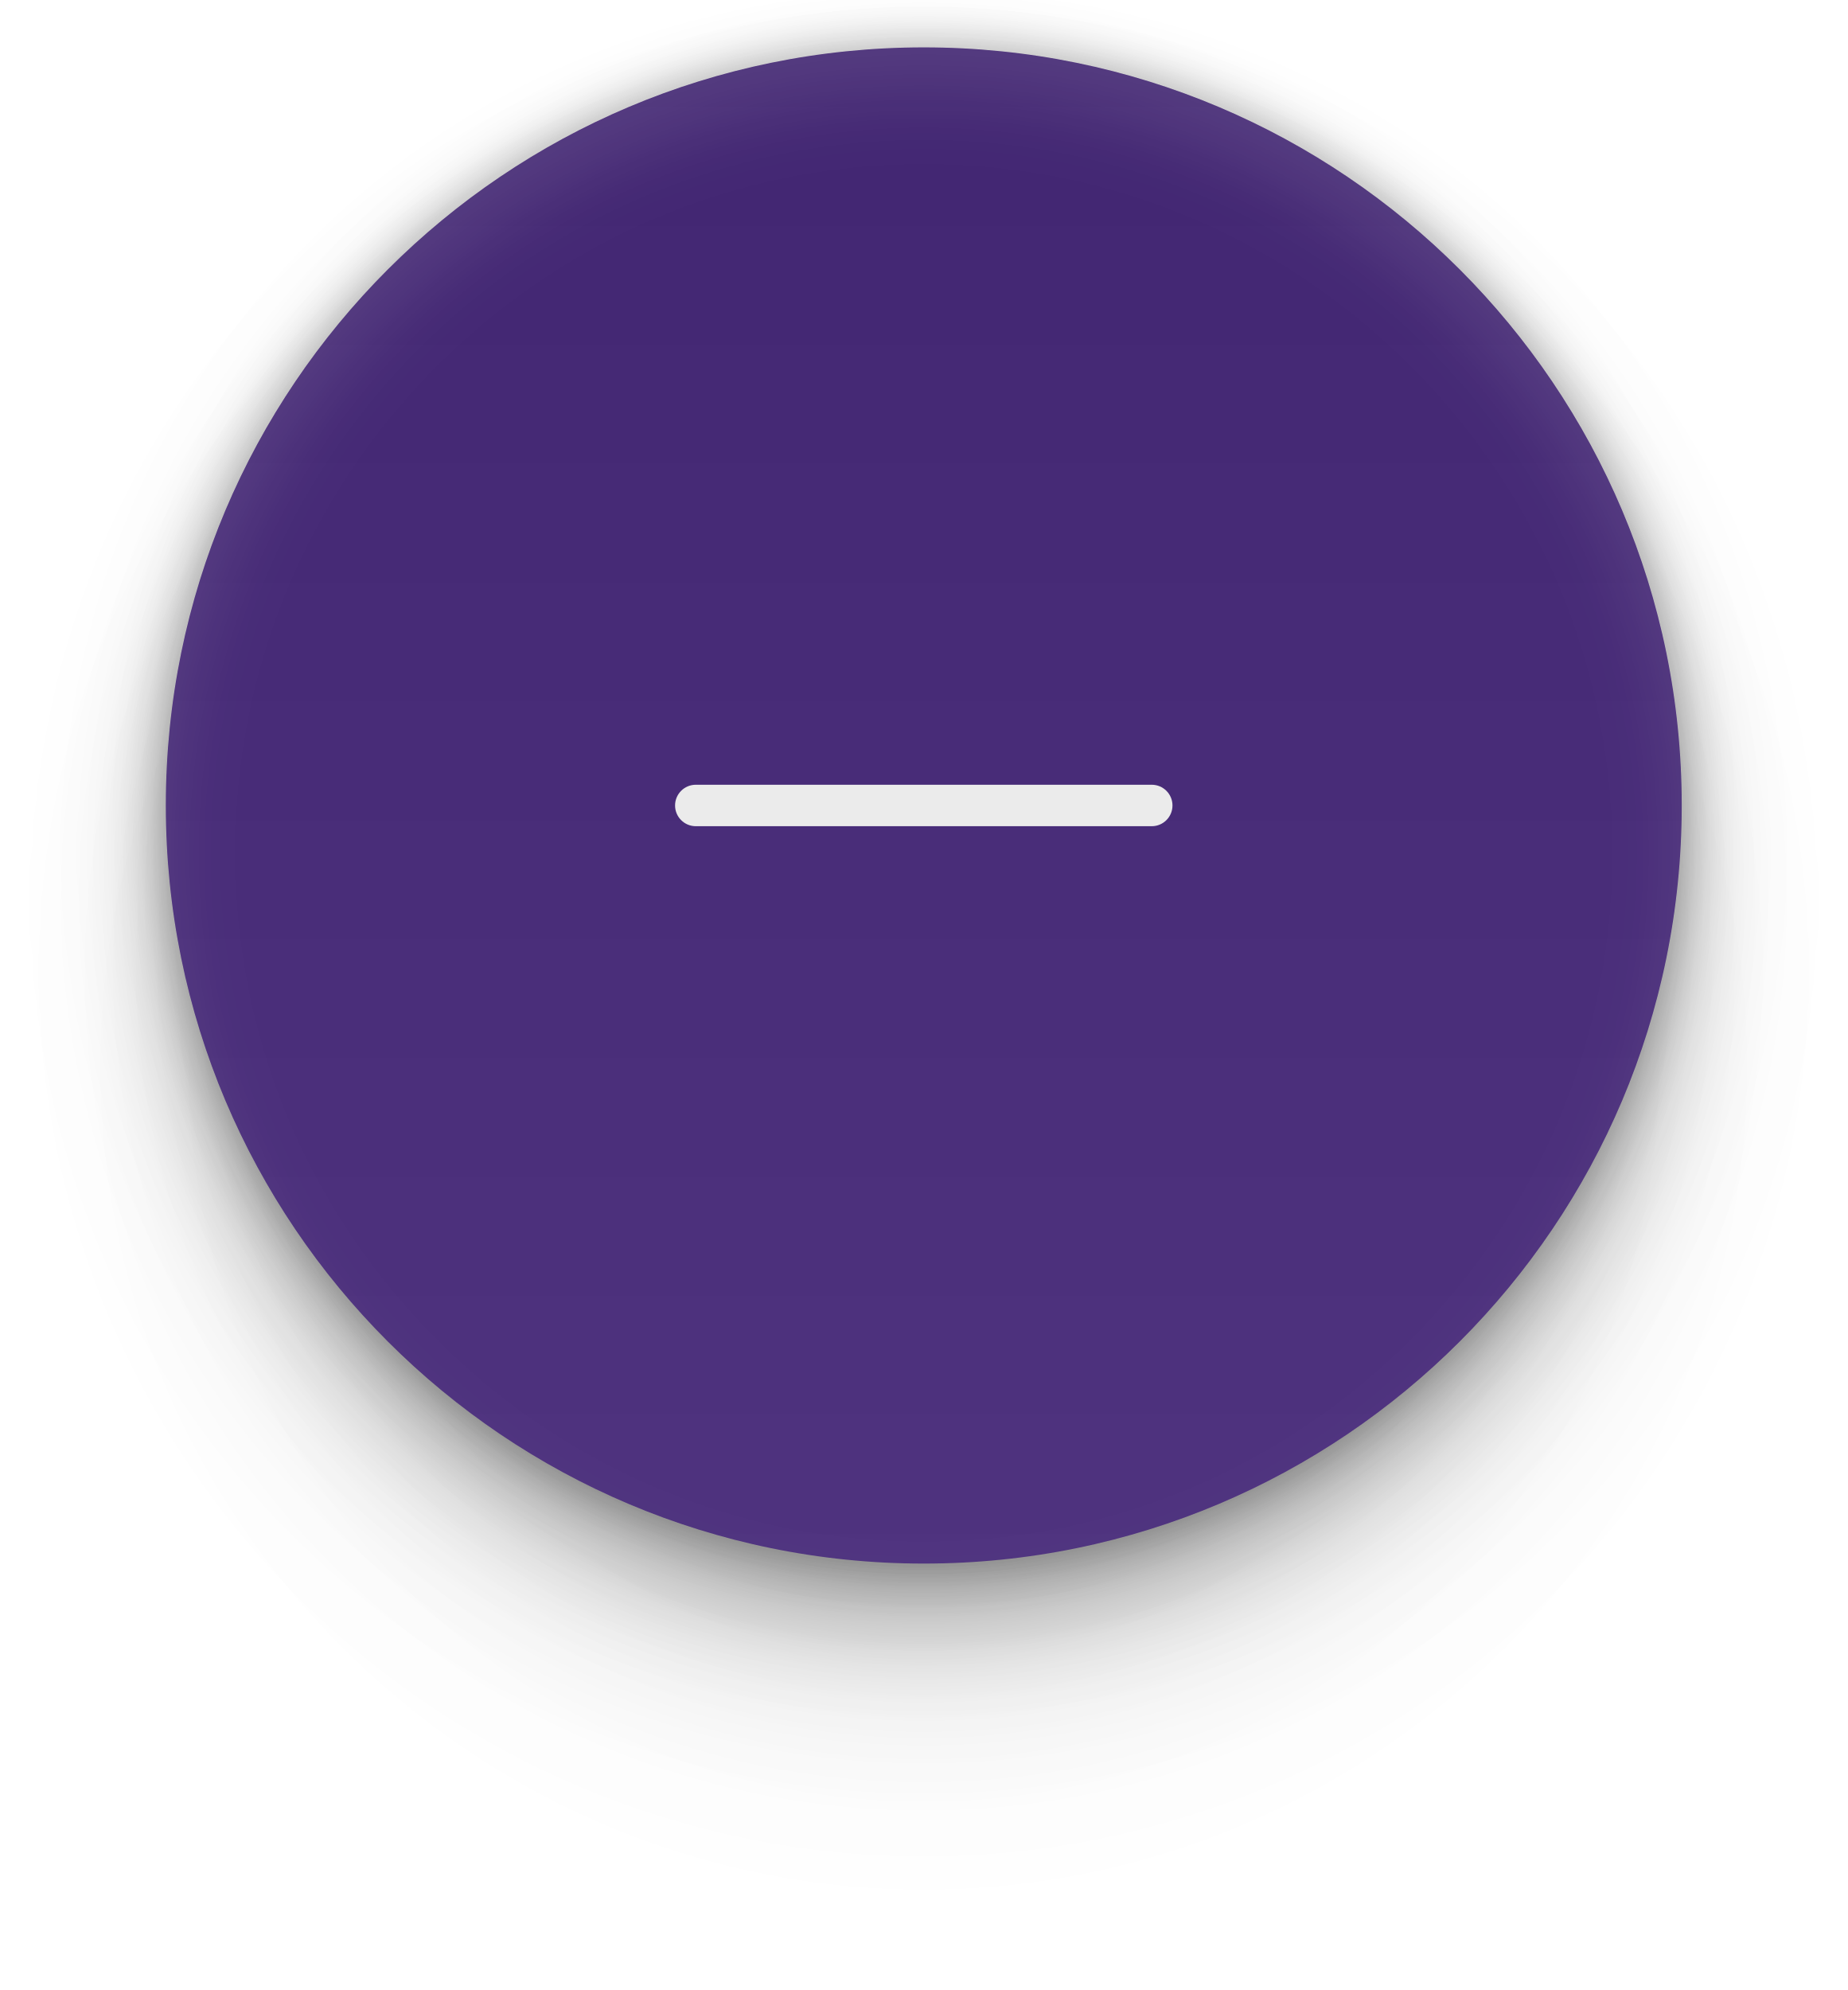
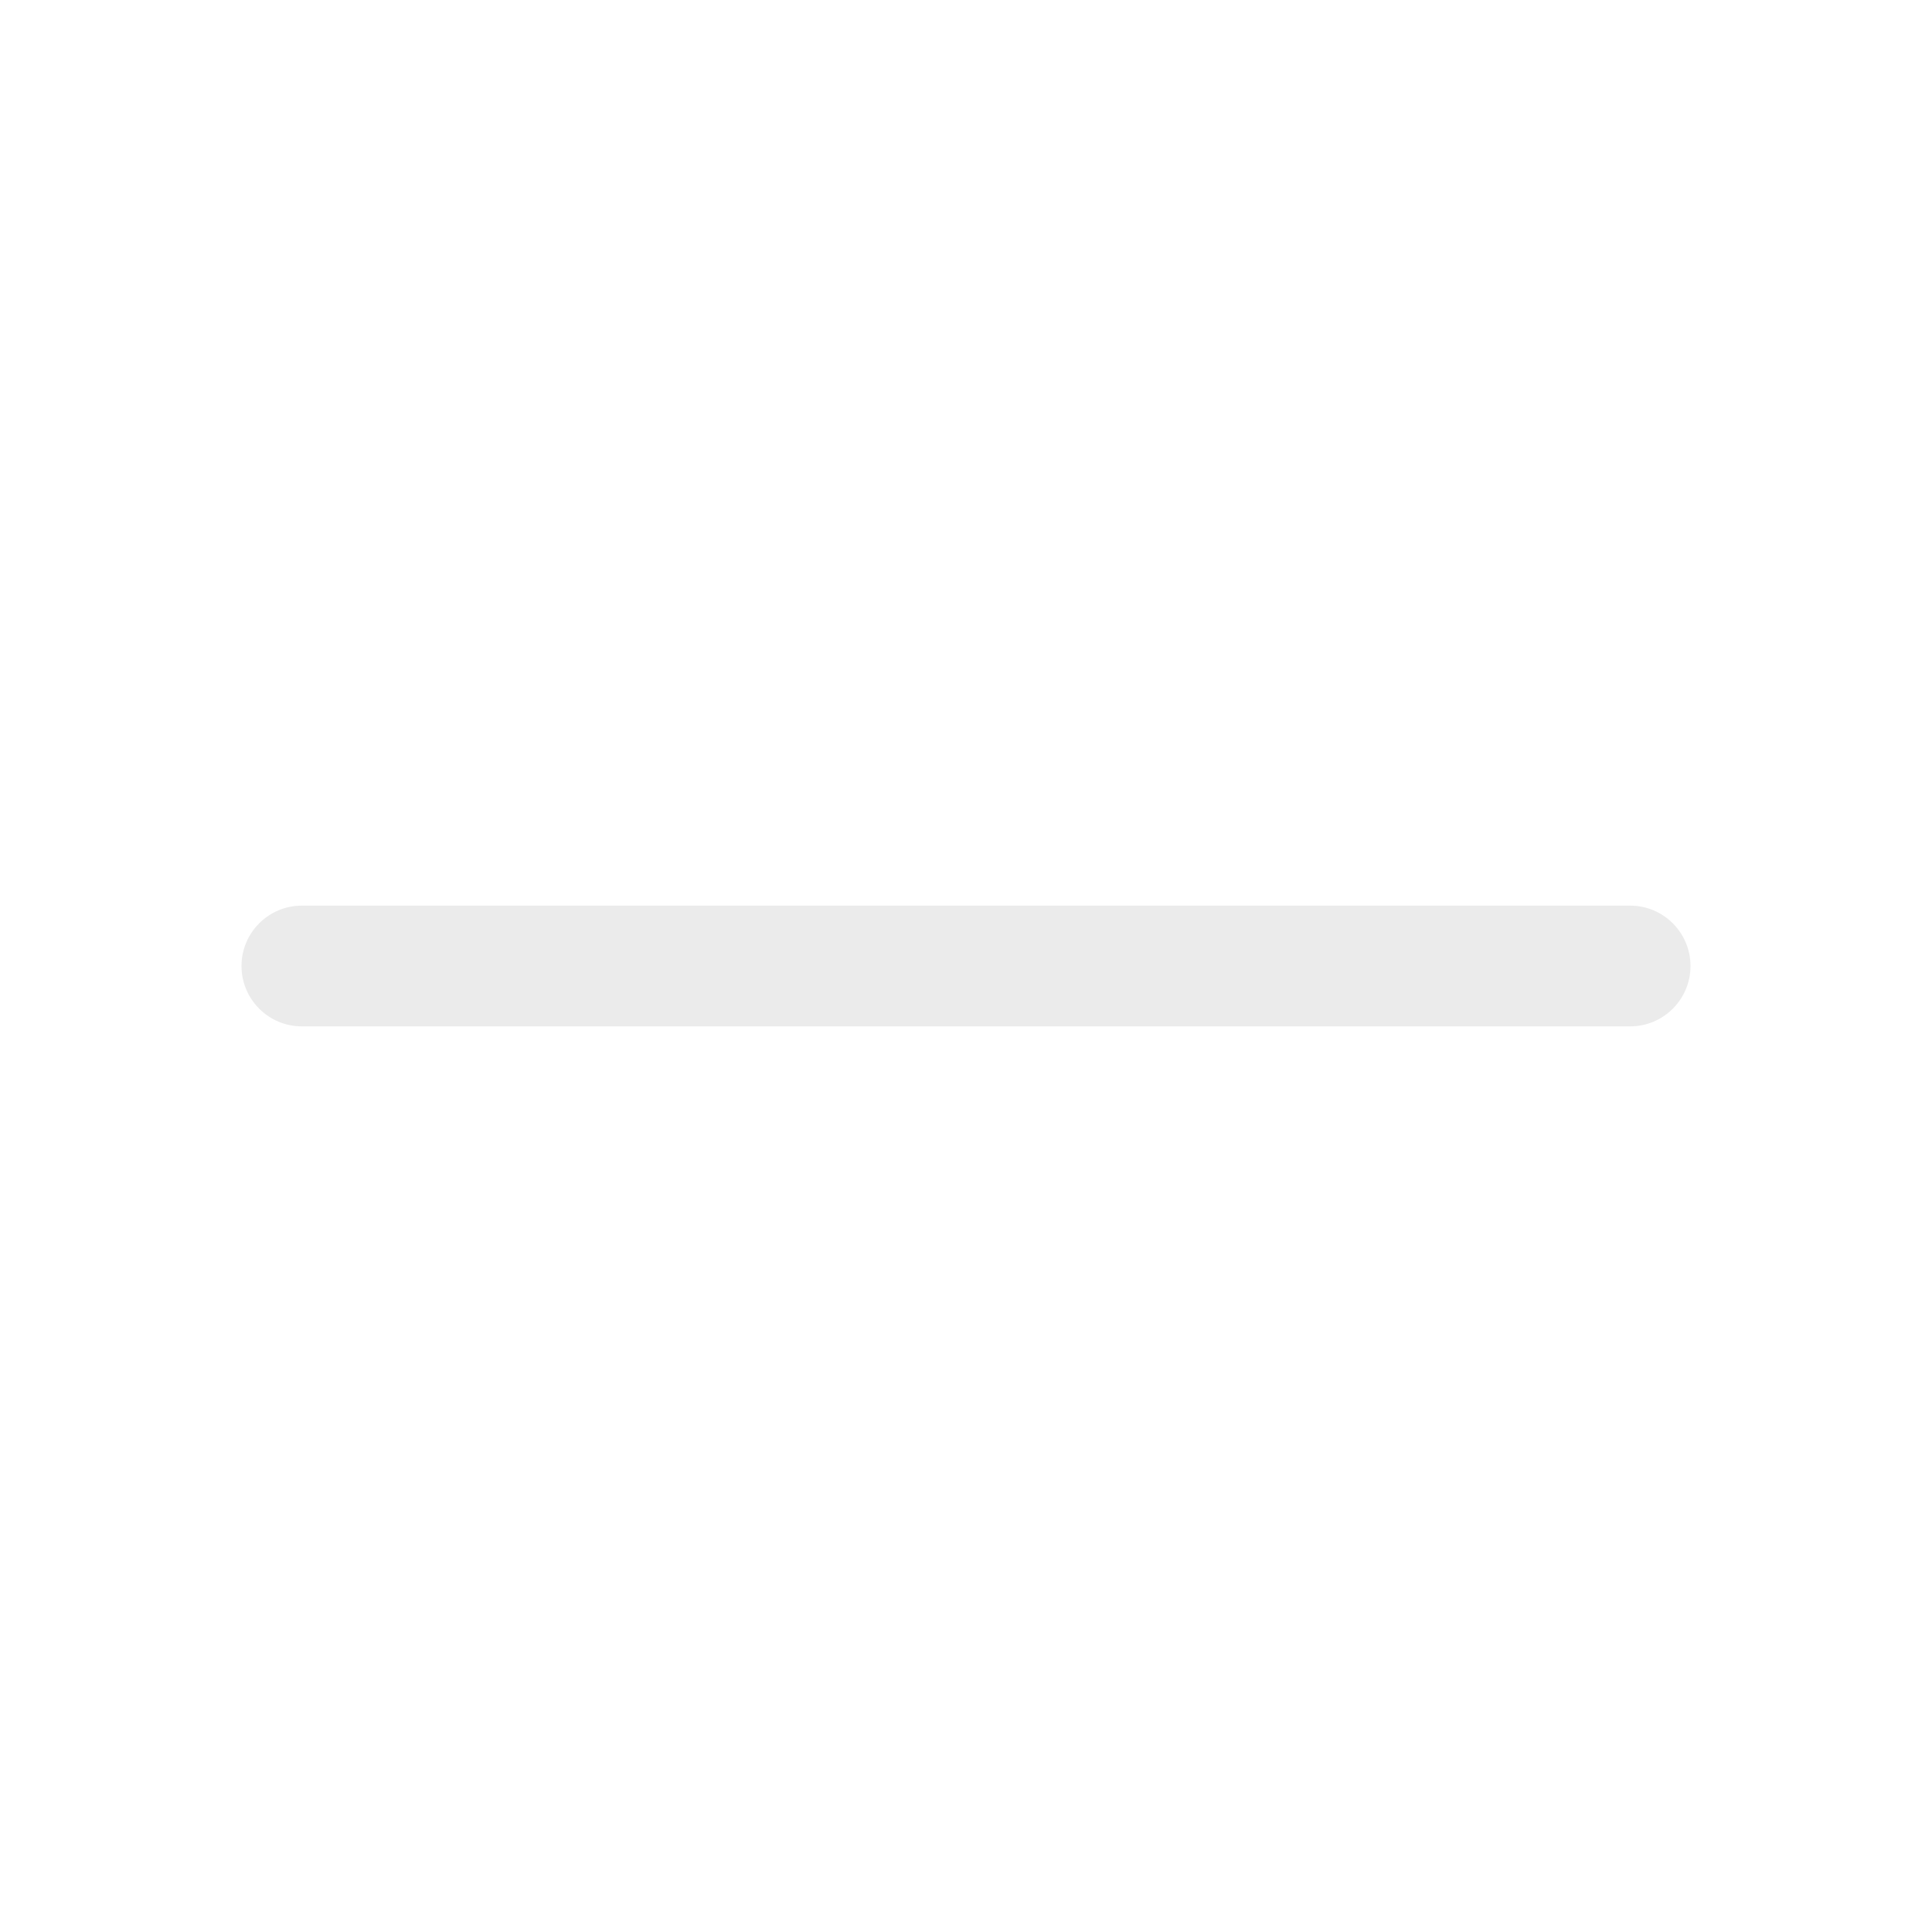
- <svg xmlns="http://www.w3.org/2000/svg" width="78" height="84" viewBox="0 0 78 84" fill="none">
-   <g filter="url(#filter0_dddddi_109_52)">
-     <rect x="7" y="2" width="64" height="64" rx="32" fill="#462878" />
-     <rect x="7" y="2" width="64" height="64" rx="32" fill="url(#paint0_linear_109_52)" />
-     <path fill-rule="evenodd" clip-rule="evenodd" d="M28.5 34C28.5 33.517 28.892 33.125 29.375 33.125H48.625C49.108 33.125 49.5 33.517 49.5 34C49.5 34.483 49.108 34.875 48.625 34.875H29.375C28.892 34.875 28.5 34.483 28.5 34Z" fill="#EBEBEB" />
-   </g>
-   <defs>
-     <filter id="filter0_dddddi_109_52" x="0" y="0" width="78" height="84" filterUnits="userSpaceOnUse" color-interpolation-filters="sRGB">
-       <feFlood flood-opacity="0" result="BackgroundImageFix" />
-       <feColorMatrix in="SourceAlpha" type="matrix" values="0 0 0 0 0 0 0 0 0 0 0 0 0 0 0 0 0 0 127 0" result="hardAlpha" />
-       <feOffset />
-       <feGaussianBlur stdDeviation="1" />
-       <feColorMatrix type="matrix" values="0 0 0 0 0 0 0 0 0 0 0 0 0 0 0 0 0 0 0.29 0" />
-       <feBlend mode="normal" in2="BackgroundImageFix" result="effect1_dropShadow_109_52" />
-       <feColorMatrix in="SourceAlpha" type="matrix" values="0 0 0 0 0 0 0 0 0 0 0 0 0 0 0 0 0 0 127 0" result="hardAlpha" />
-       <feOffset dy="2" />
-       <feGaussianBlur stdDeviation="2" />
-       <feColorMatrix type="matrix" values="0 0 0 0 0 0 0 0 0 0 0 0 0 0 0 0 0 0 0.26 0" />
-       <feBlend mode="normal" in2="effect1_dropShadow_109_52" result="effect2_dropShadow_109_52" />
-       <feColorMatrix in="SourceAlpha" type="matrix" values="0 0 0 0 0 0 0 0 0 0 0 0 0 0 0 0 0 0 127 0" result="hardAlpha" />
-       <feOffset dy="4" />
-       <feGaussianBlur stdDeviation="3" />
-       <feColorMatrix type="matrix" values="0 0 0 0 0 0 0 0 0 0 0 0 0 0 0 0 0 0 0.1 0" />
-       <feBlend mode="normal" in2="effect2_dropShadow_109_52" result="effect3_dropShadow_109_52" />
-       <feColorMatrix in="SourceAlpha" type="matrix" values="0 0 0 0 0 0 0 0 0 0 0 0 0 0 0 0 0 0 127 0" result="hardAlpha" />
-       <feOffset dy="7" />
-       <feGaussianBlur stdDeviation="3.5" />
-       <feColorMatrix type="matrix" values="0 0 0 0 0 0 0 0 0 0 0 0 0 0 0 0 0 0 0.04 0" />
-       <feBlend mode="normal" in2="effect3_dropShadow_109_52" result="effect4_dropShadow_109_52" />
-       <feColorMatrix in="SourceAlpha" type="matrix" values="0 0 0 0 0 0 0 0 0 0 0 0 0 0 0 0 0 0 127 0" result="hardAlpha" />
-       <feOffset dy="11" />
-       <feGaussianBlur stdDeviation="3.5" />
-       <feColorMatrix type="matrix" values="0 0 0 0 0 0 0 0 0 0 0 0 0 0 0 0 0 0 0.01 0" />
-       <feBlend mode="normal" in2="effect4_dropShadow_109_52" result="effect5_dropShadow_109_52" />
-       <feBlend mode="normal" in="SourceGraphic" in2="effect5_dropShadow_109_52" result="shape" />
-       <feColorMatrix in="SourceAlpha" type="matrix" values="0 0 0 0 0 0 0 0 0 0 0 0 0 0 0 0 0 0 127 0" result="hardAlpha" />
-       <feOffset dy="2" />
-       <feGaussianBlur stdDeviation="1.5" />
-       <feComposite in2="hardAlpha" operator="arithmetic" k2="-1" k3="1" />
-       <feColorMatrix type="matrix" values="0 0 0 0 1 0 0 0 0 1 0 0 0 0 1 0 0 0 0.1 0" />
-       <feBlend mode="normal" in2="shape" result="effect6_innerShadow_109_52" />
-     </filter>
-     <linearGradient id="paint0_linear_109_52" x1="39" y1="2" x2="39" y2="66" gradientUnits="userSpaceOnUse">
-       <stop offset="0" stop-opacity="0.05" />
-       <stop offset="1" stop-color="white" stop-opacity="0.05" />
-     </linearGradient>
-   </defs>
+ <svg xmlns="http://www.w3.org/2000/svg" width="28" height="28" viewBox="0 0 28 28" fill="none">
+   <path fill-rule="evenodd" clip-rule="evenodd" d="M3.5 14C3.5 13.517 3.892 13.125 4.375 13.125H23.625C24.108 13.125 24.5 13.517 24.5 14C24.5 14.483 24.108 14.875 23.625 14.875H4.375C3.892 14.875 3.5 14.483 3.5 14Z" fill="#EBEBEB" />
</svg>
